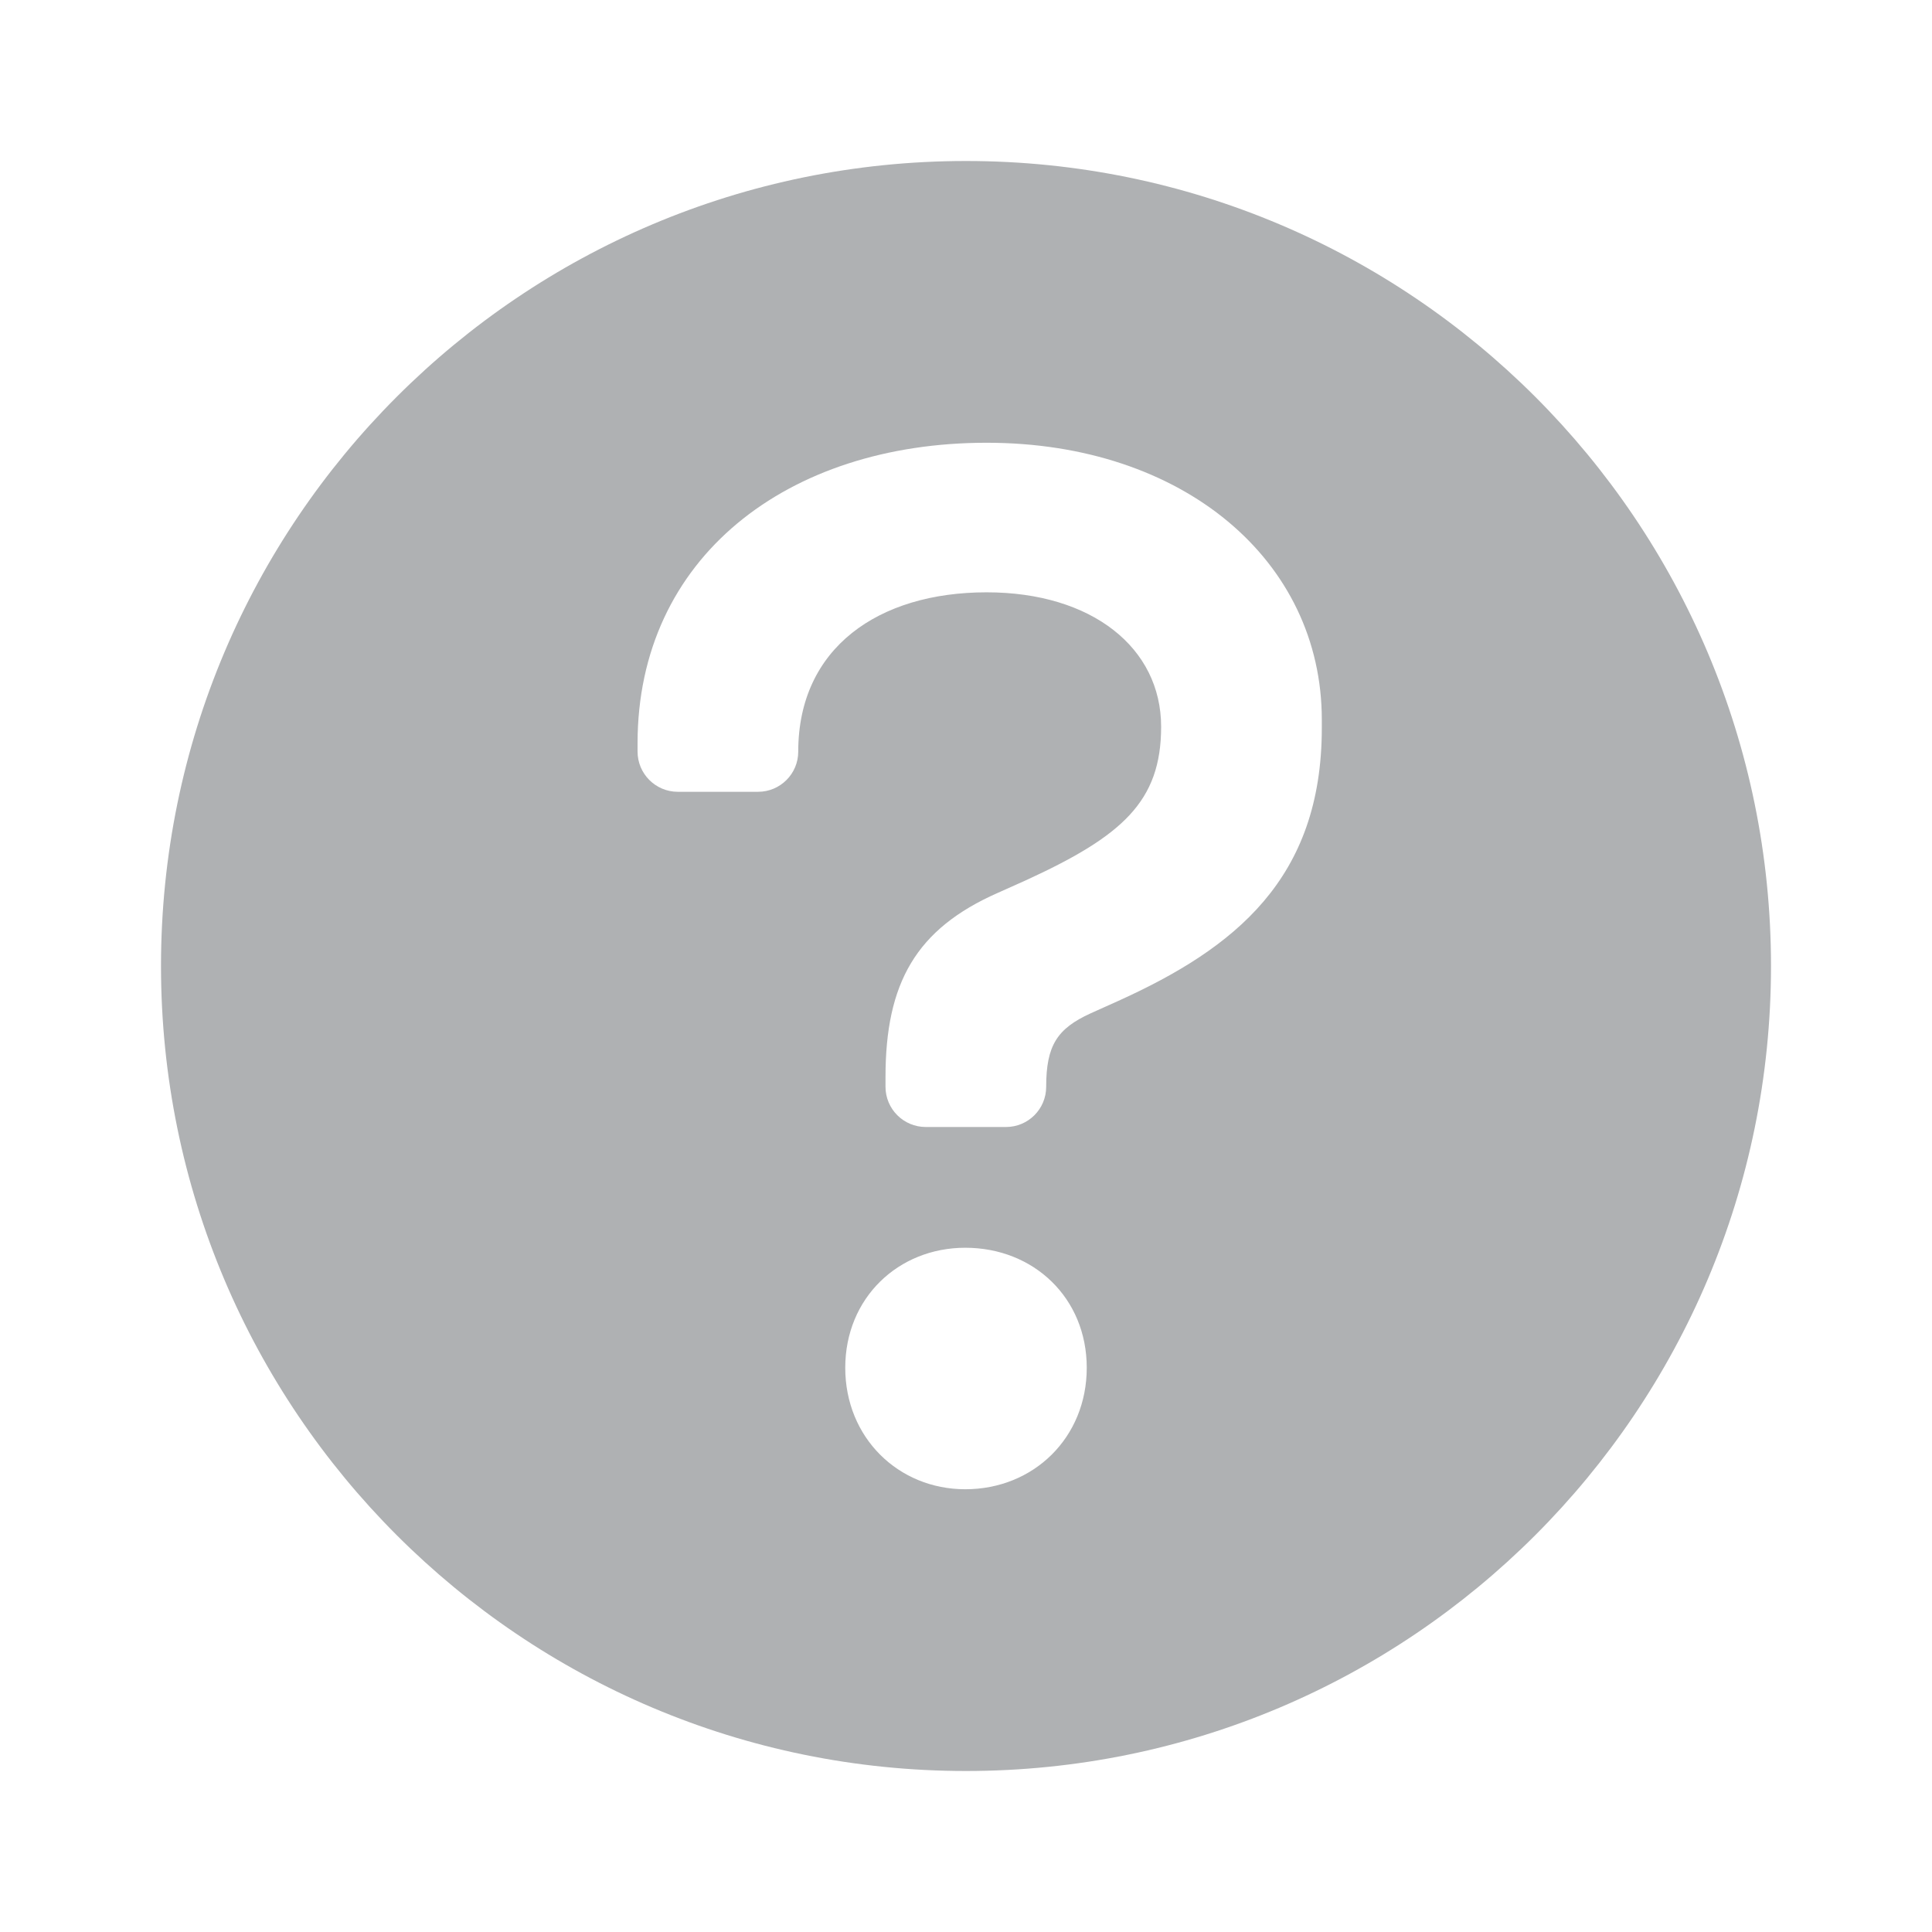
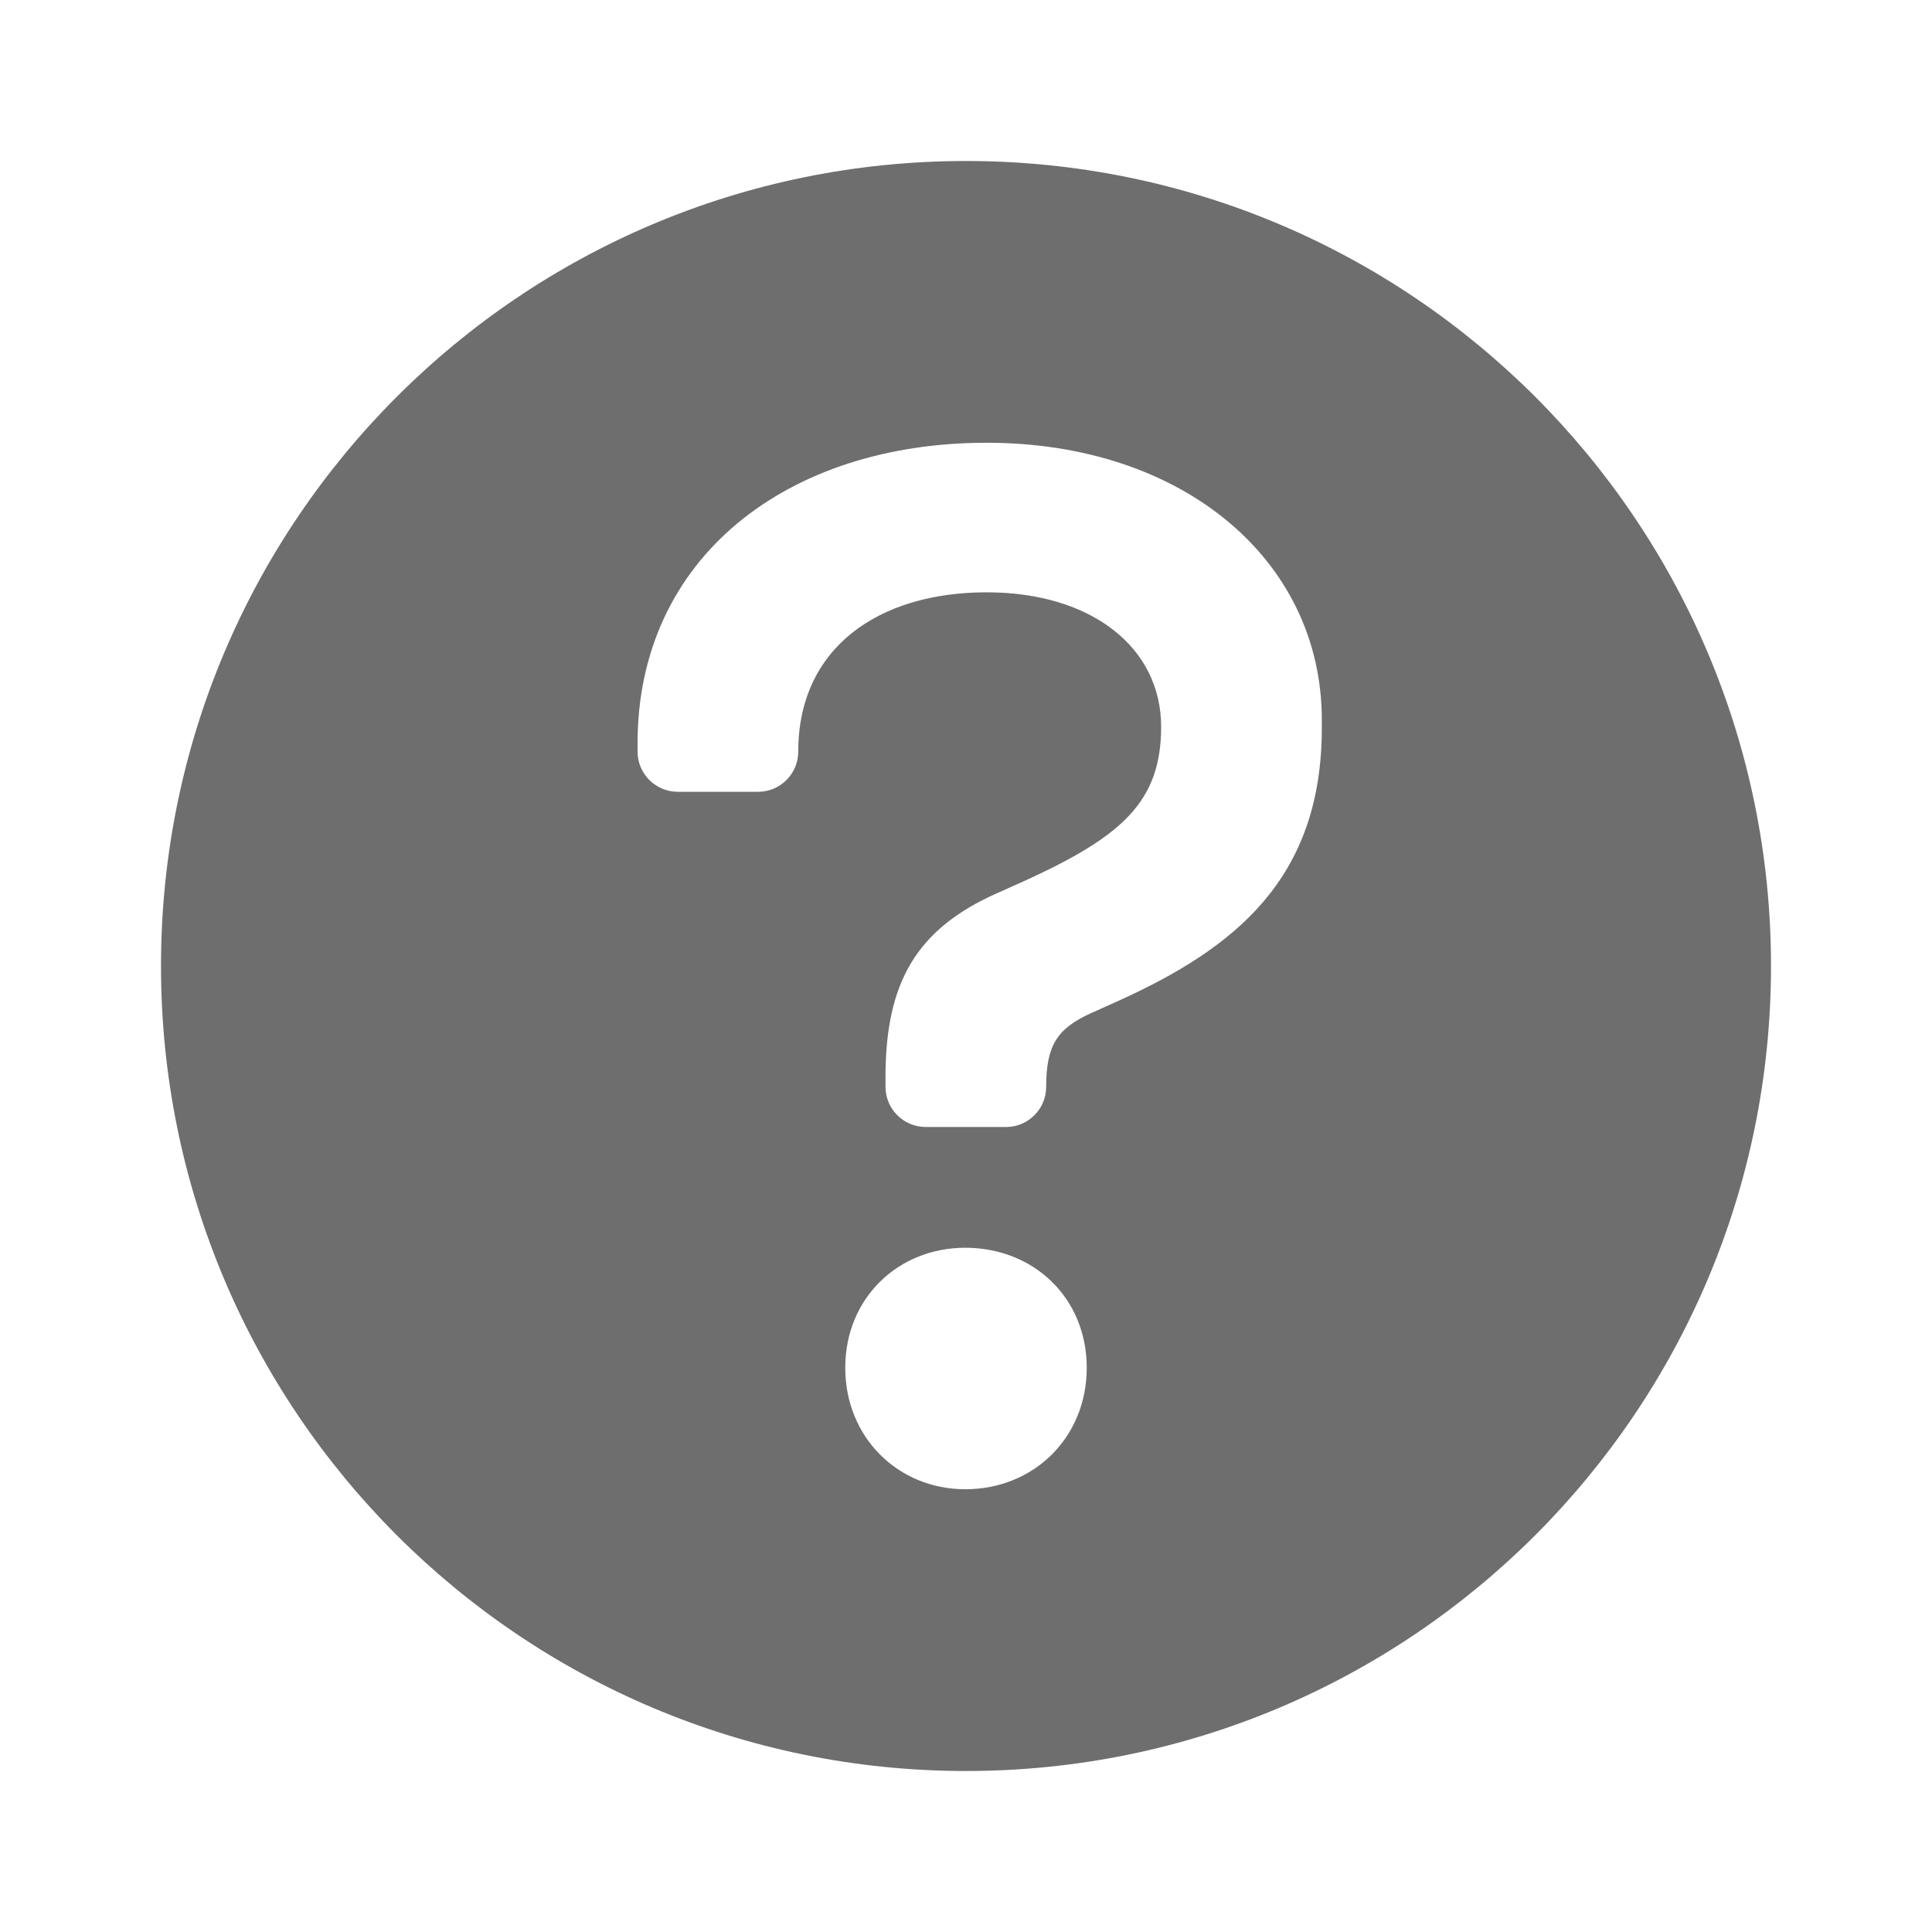
<svg xmlns="http://www.w3.org/2000/svg" width="16" height="16" viewBox="0 0 24 24">
-   <defs id="colors">
-     <linearGradient id="menuIconEnabled" fallback="Label.foreground">
-       <stop offset="0" stop-color="#AFB1B3" />
-       <stop offset="1" stop-color="#AFB1B3" />
-     </linearGradient>
-   </defs>
-   <path d="M12 22C6.477 22 2 17.523 2 12S6.477 2 12 2s10 4.477 10 10-4.477 10-10 10zM7.92 9.234v.102a.5.5 0 0 0 .5.5h.997a.499.499 0 0 0 .499-.499c0-1.29.998-1.979 2.34-1.979 1.308 0 2.168.689 2.168 1.67 0 .928-.482 1.359-1.686 1.91l-.344.154C11.379 11.54 11 12.21 11 13.381v.119a.5.5 0 0 0 .5.5h.997a.499.499 0 0 0 .499-.499c0-.516.138-.723.55-.912l.345-.155c1.445-.654 2.529-1.514 2.529-3.39v-.103c0-1.978-1.72-3.441-4.164-3.441-2.478 0-4.336 1.428-4.336 3.734zm2.58 7.757c0 .867.659 1.509 1.491 1.509.85 0 1.509-.642 1.509-1.509 0-.867-.659-1.491-1.509-1.491-.832 0-1.491.624-1.491 1.491z" fill="url(#menuIconEnabled)" />
+   <path d="M12 22C6.477 22 2 17.523 2 12S6.477 2 12 2s10 4.477 10 10-4.477 10-10 10zM7.92 9.234v.102a.5.5 0 0 0 .5.5h.997a.499.499 0 0 0 .499-.499c0-1.29.998-1.979 2.34-1.979 1.308 0 2.168.689 2.168 1.67 0 .928-.482 1.359-1.686 1.91l-.344.154C11.379 11.54 11 12.21 11 13.381v.119a.5.5 0 0 0 .5.5h.997a.499.499 0 0 0 .499-.499c0-.516.138-.723.55-.912l.345-.155c1.445-.654 2.529-1.514 2.529-3.39v-.103c0-1.978-1.72-3.441-4.164-3.441-2.478 0-4.336 1.428-4.336 3.734zm2.58 7.757c0 .867.659 1.509 1.491 1.509.85 0 1.509-.642 1.509-1.509 0-.867-.659-1.491-1.509-1.491-.832 0-1.491.624-1.491 1.491z" fill="#6E6E6E" />
</svg>
